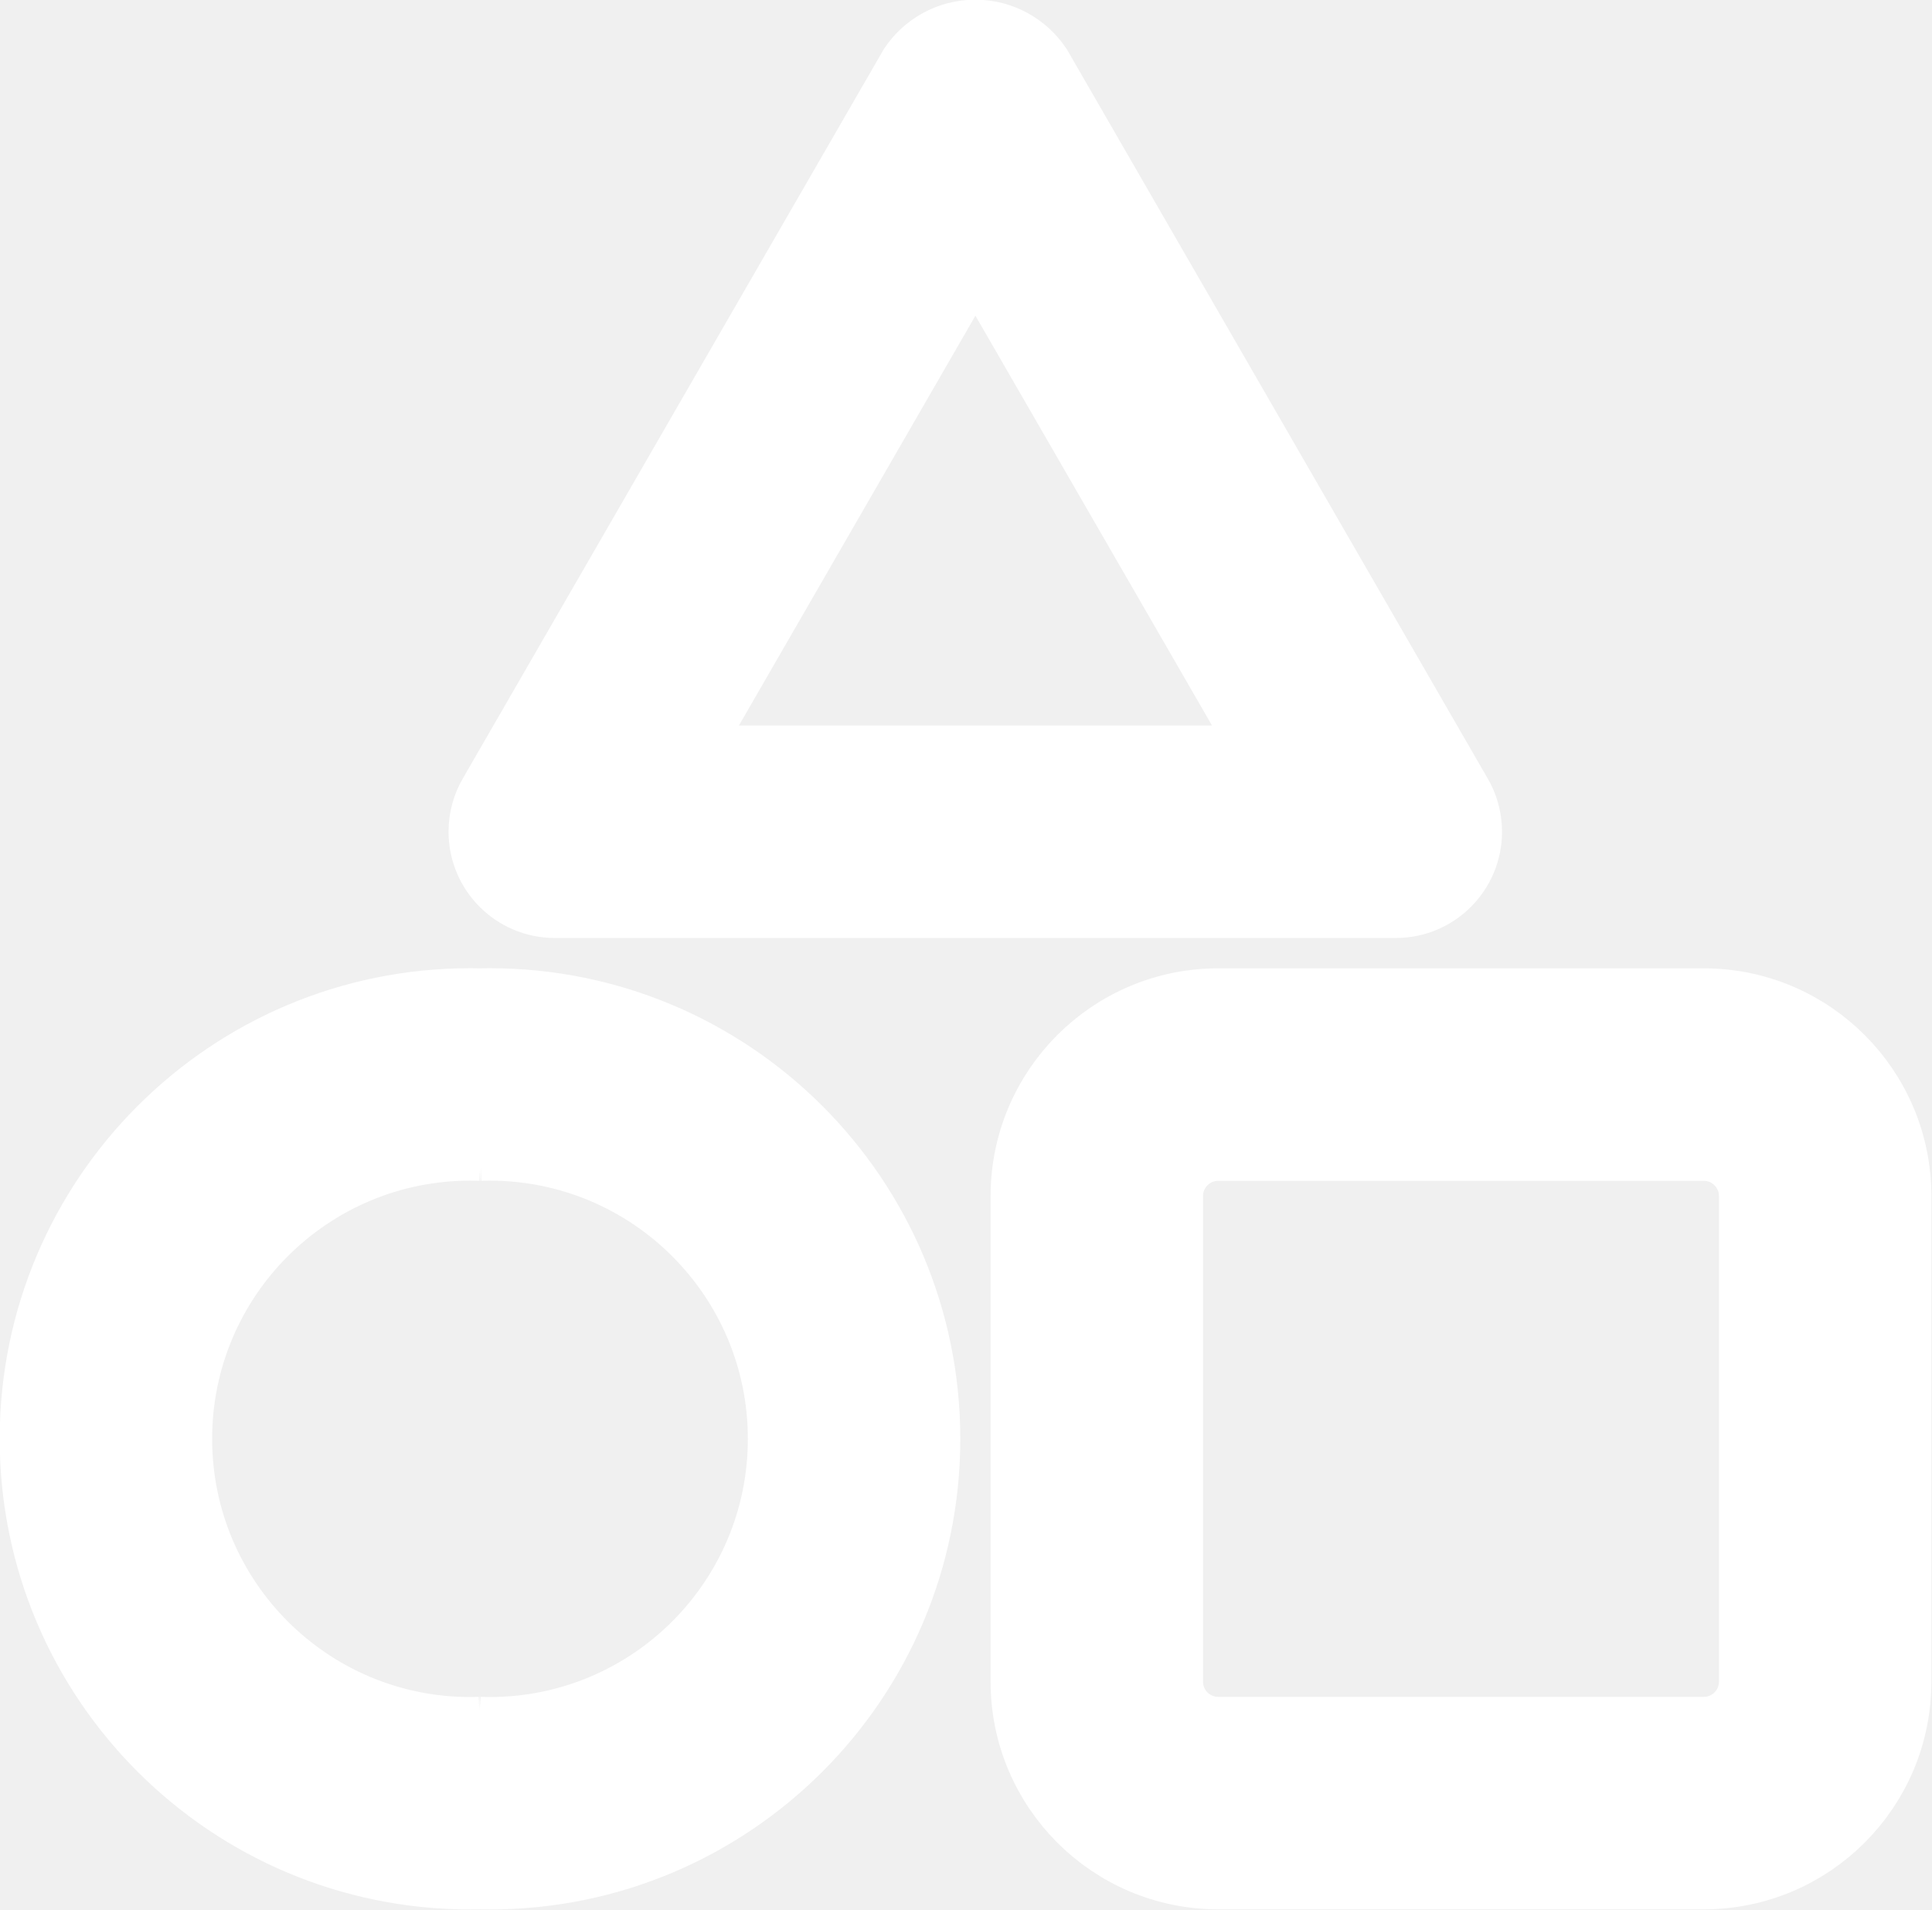
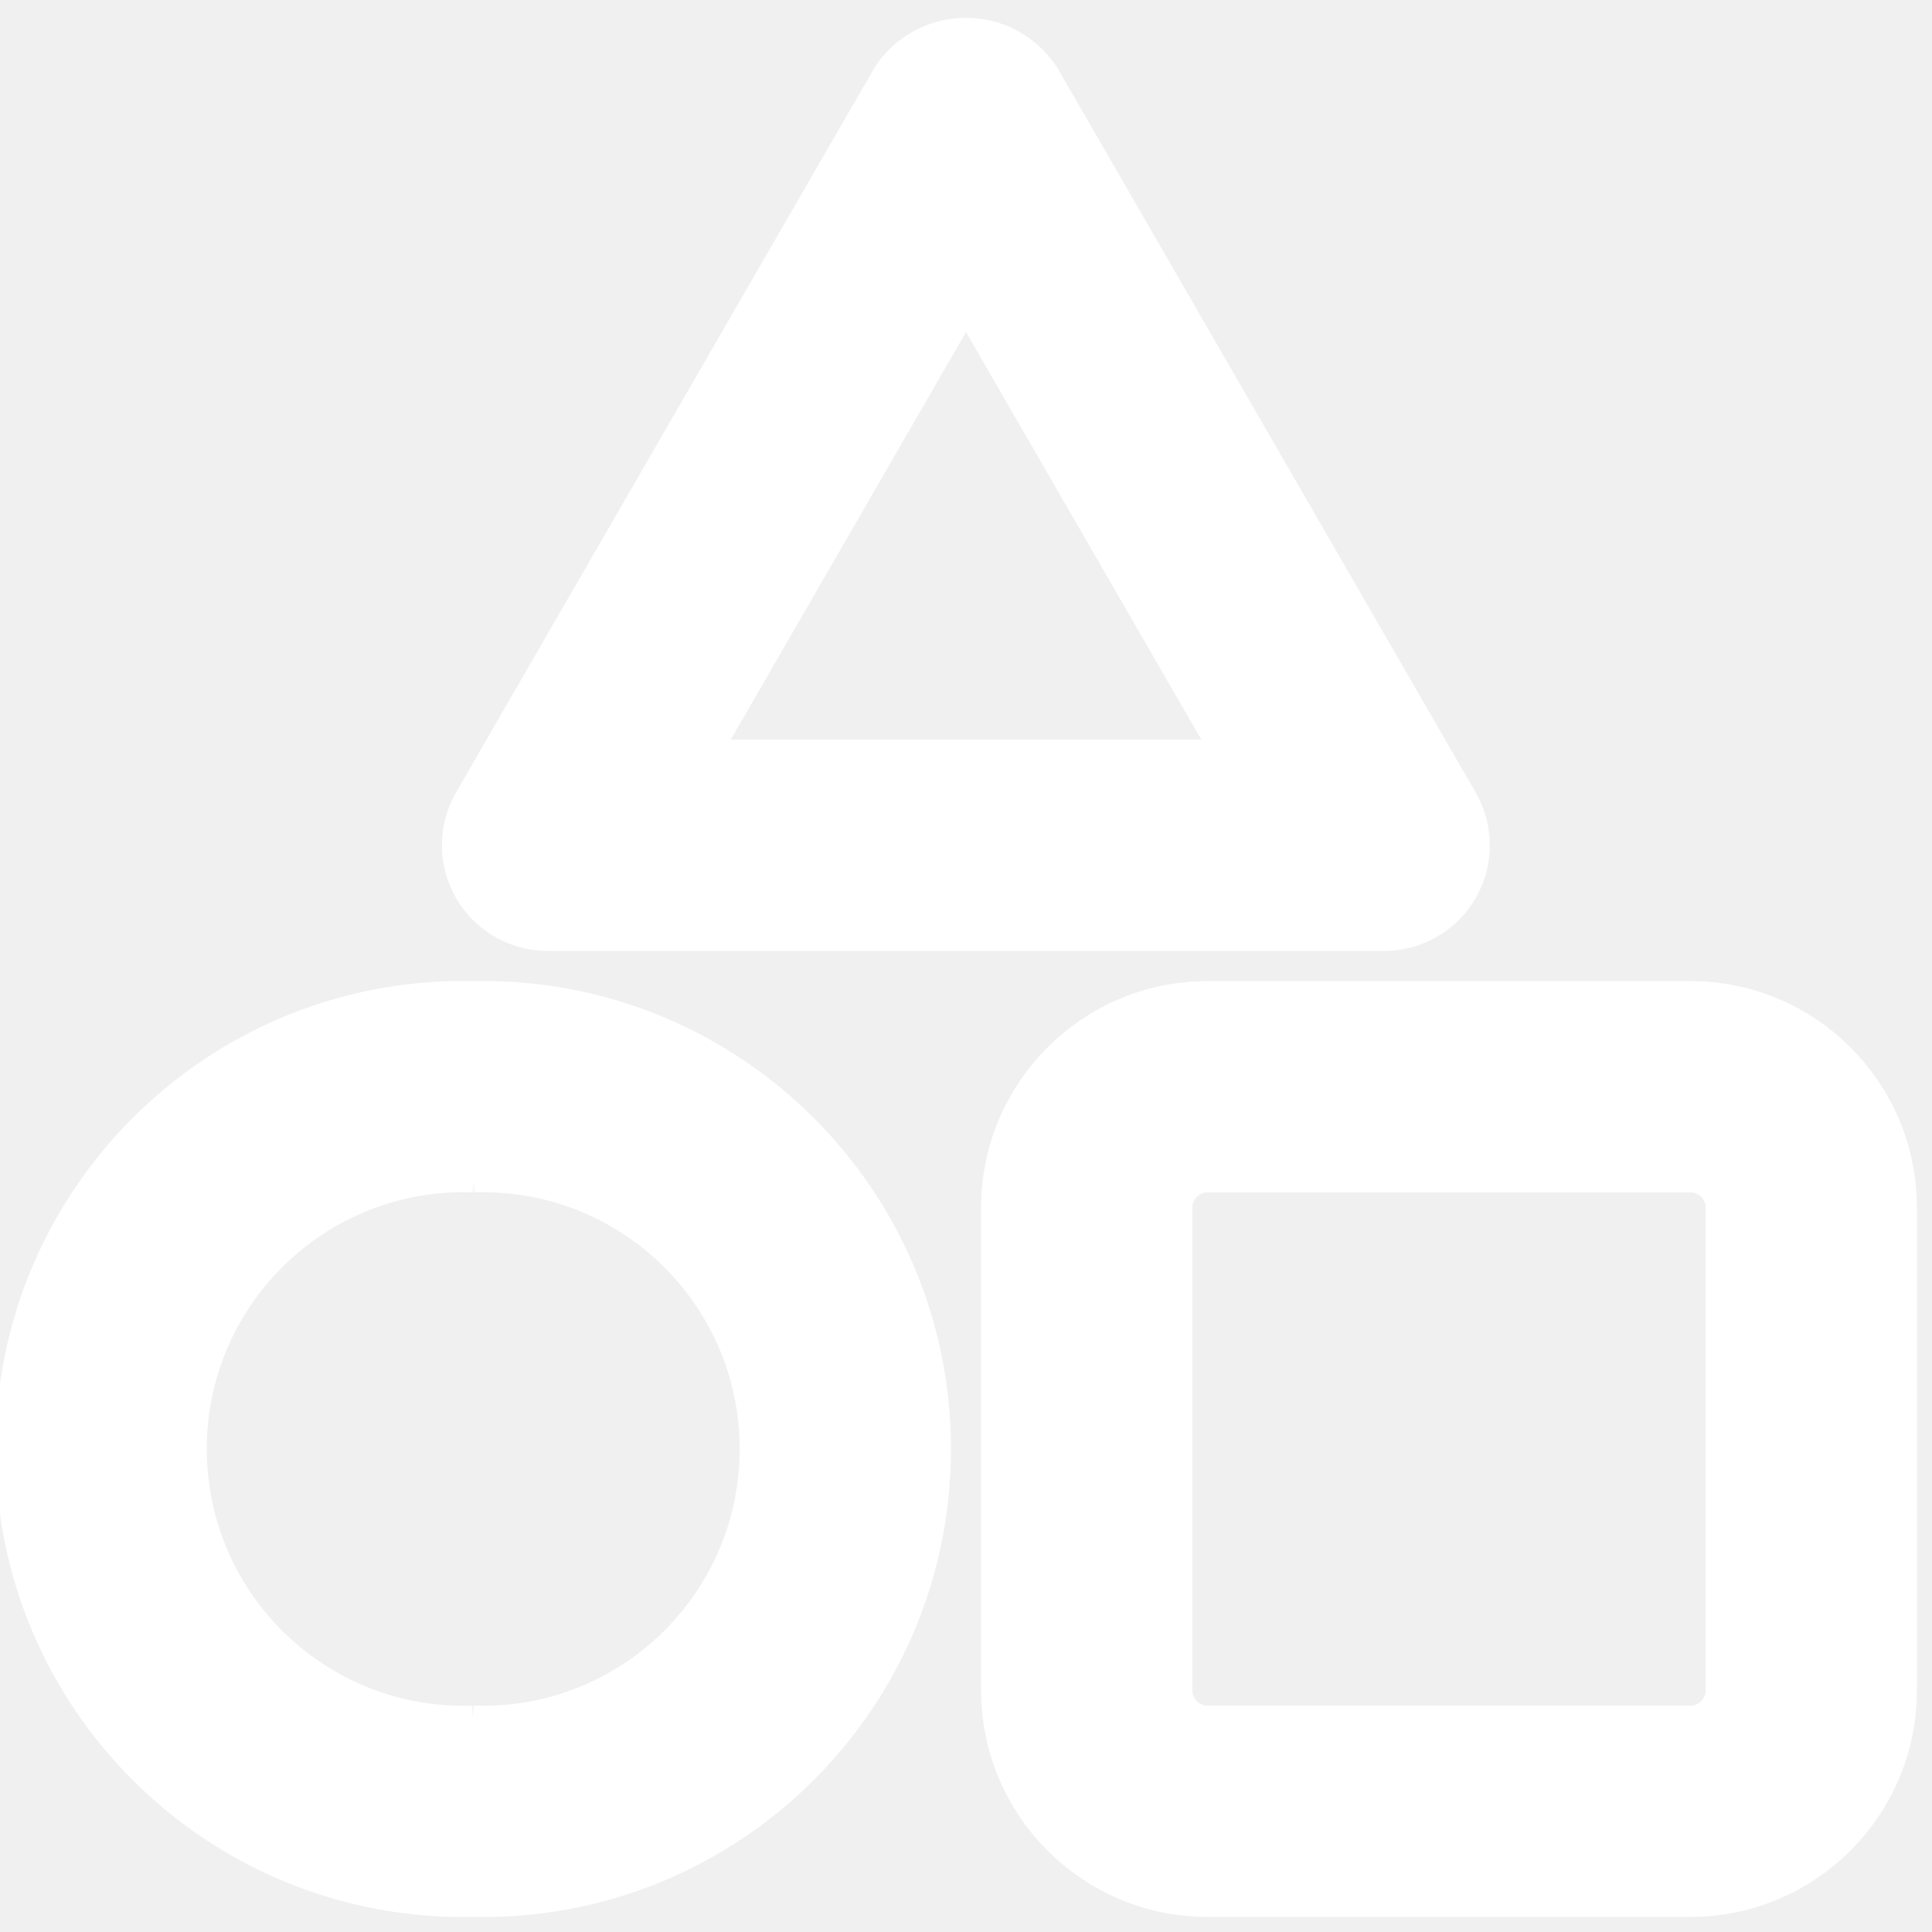
- <svg xmlns="http://www.w3.org/2000/svg" fill="#ffffff" version="1.1" stroke="#ffffff" viewBox="-0.07 0.3 31.83 31.46">
+ <svg xmlns="http://www.w3.org/2000/svg" fill="#ffffff" width="800px" height="800px" viewBox="0 0 32 32" version="1.1" stroke="#ffffff">
  <g id="SVGRepo_bgCarrier" stroke-width="0" />
  <g id="SVGRepo_tracerCarrier" stroke-linecap="round" stroke-linejoin="round" />
  <g id="SVGRepo_iconCarrier">
    <path d="M9.072 15.25h13.855c0.69-0 1.249-0.56 1.249-1.25 0-0.23-0.062-0.446-0.171-0.631l0.003 0.006-6.927-12c-0.237-0.352-0.633-0.58-1.083-0.58s-0.846 0.228-1.080 0.575l-0.003 0.005-6.928 12c-0.105 0.179-0.167 0.395-0.167 0.625 0 0.69 0.56 1.25 1.25 1.25 0 0 0 0 0.001 0h-0zM16 4.5l4.764 8.25h-9.526zM7.838 16.75c-0.048-0.001-0.104-0.002-0.161-0.002-4.005 0-7.252 3.247-7.252 7.252s3.247 7.252 7.252 7.252c0.056 0 0.113-0.001 0.169-0.002l-0.008 0c0.048 0.001 0.104 0.002 0.161 0.002 4.005 0 7.252-3.247 7.252-7.252s-3.247-7.252-7.252-7.252c-0.056 0-0.113 0.001-0.169 0.002l0.008-0zM7.838 28.75c-0.048 0.002-0.103 0.003-0.16 0.003-2.625 0-4.753-2.128-4.753-4.753s2.128-4.753 4.753-4.753c0.056 0 0.112 0.001 0.168 0.003l-0.008-0c0.048-0.002 0.103-0.003 0.16-0.003 2.625 0 4.753 2.128 4.753 4.753s-2.128 4.753-4.753 4.753c-0.056 0-0.112-0.001-0.168-0.003l0.008 0zM28 16.75h-8c-1.794 0.001-3.249 1.456-3.25 3.25v8c0.001 1.794 1.456 3.249 3.25 3.25h8c1.794-0.001 3.249-1.456 3.25-3.25v-8c-0.001-1.794-1.456-3.249-3.25-3.25h-0zM28.75 28c-0 0.414-0.336 0.75-0.75 0.75h-8c-0.414-0-0.75-0.336-0.75-0.75v0-8c0-0.414 0.336-0.75 0.75-0.75h8c0.414 0 0.75 0.336 0.75 0.75v0z" />
  </g>
</svg>
